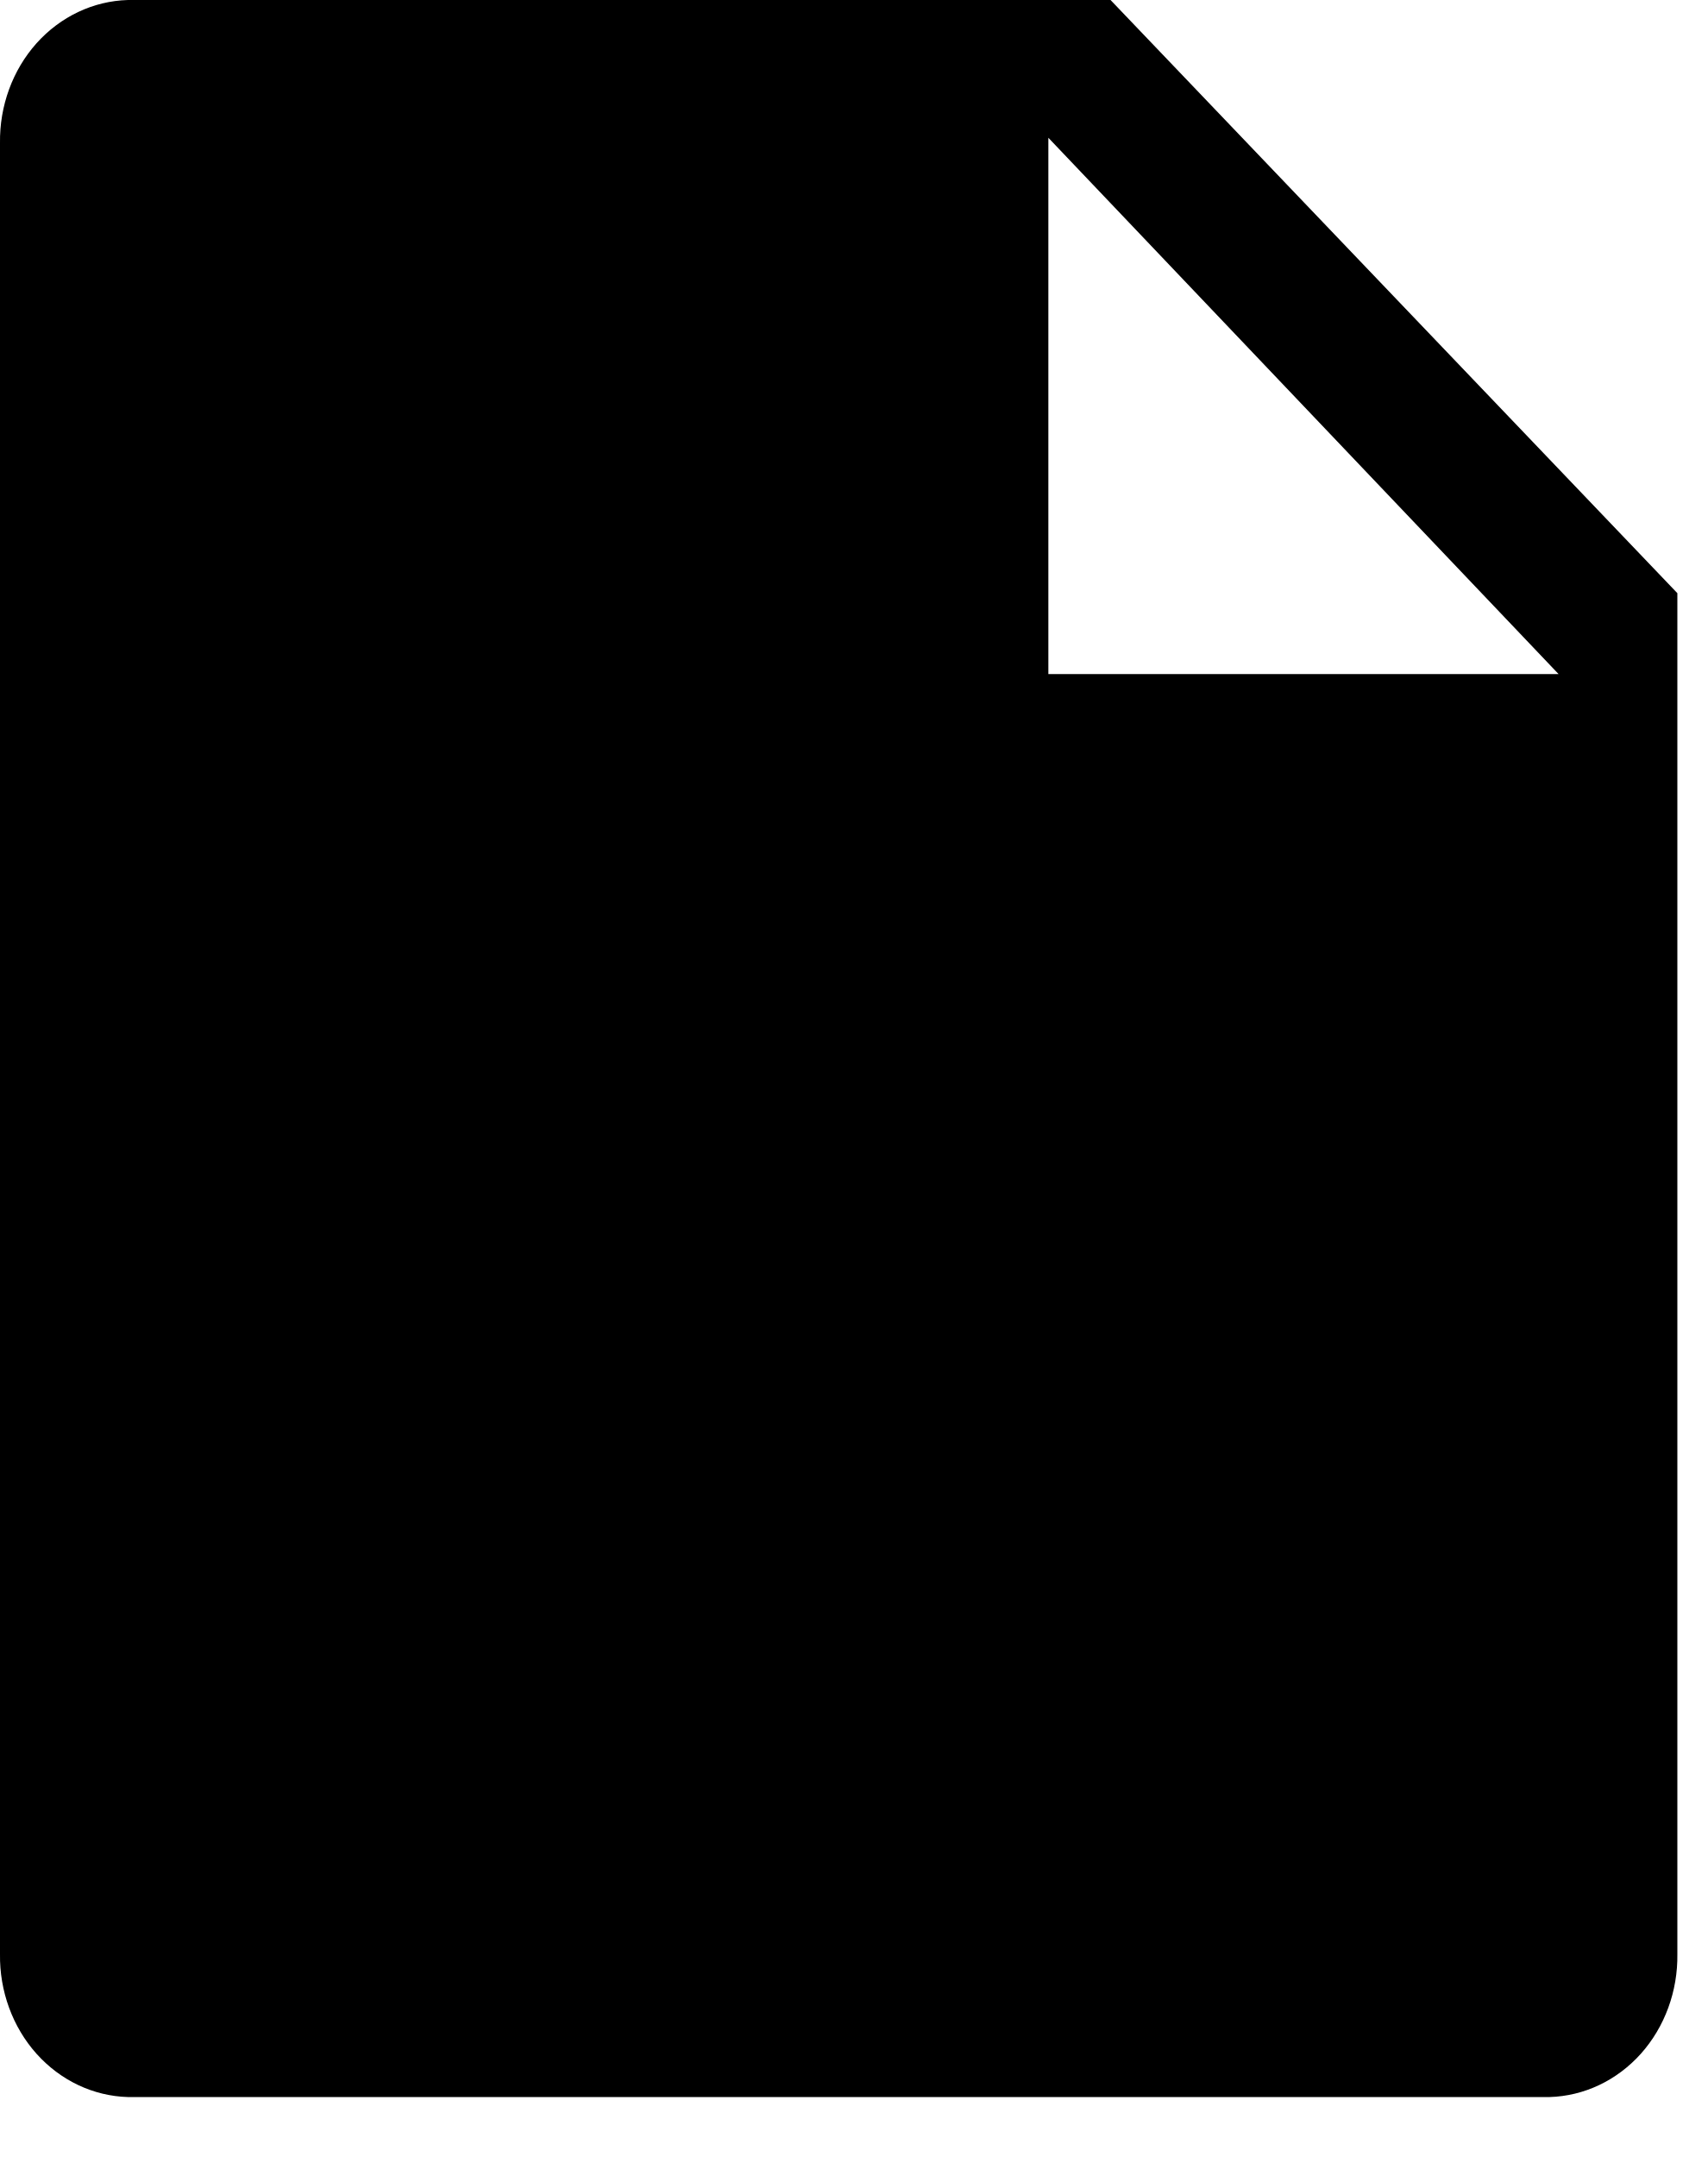
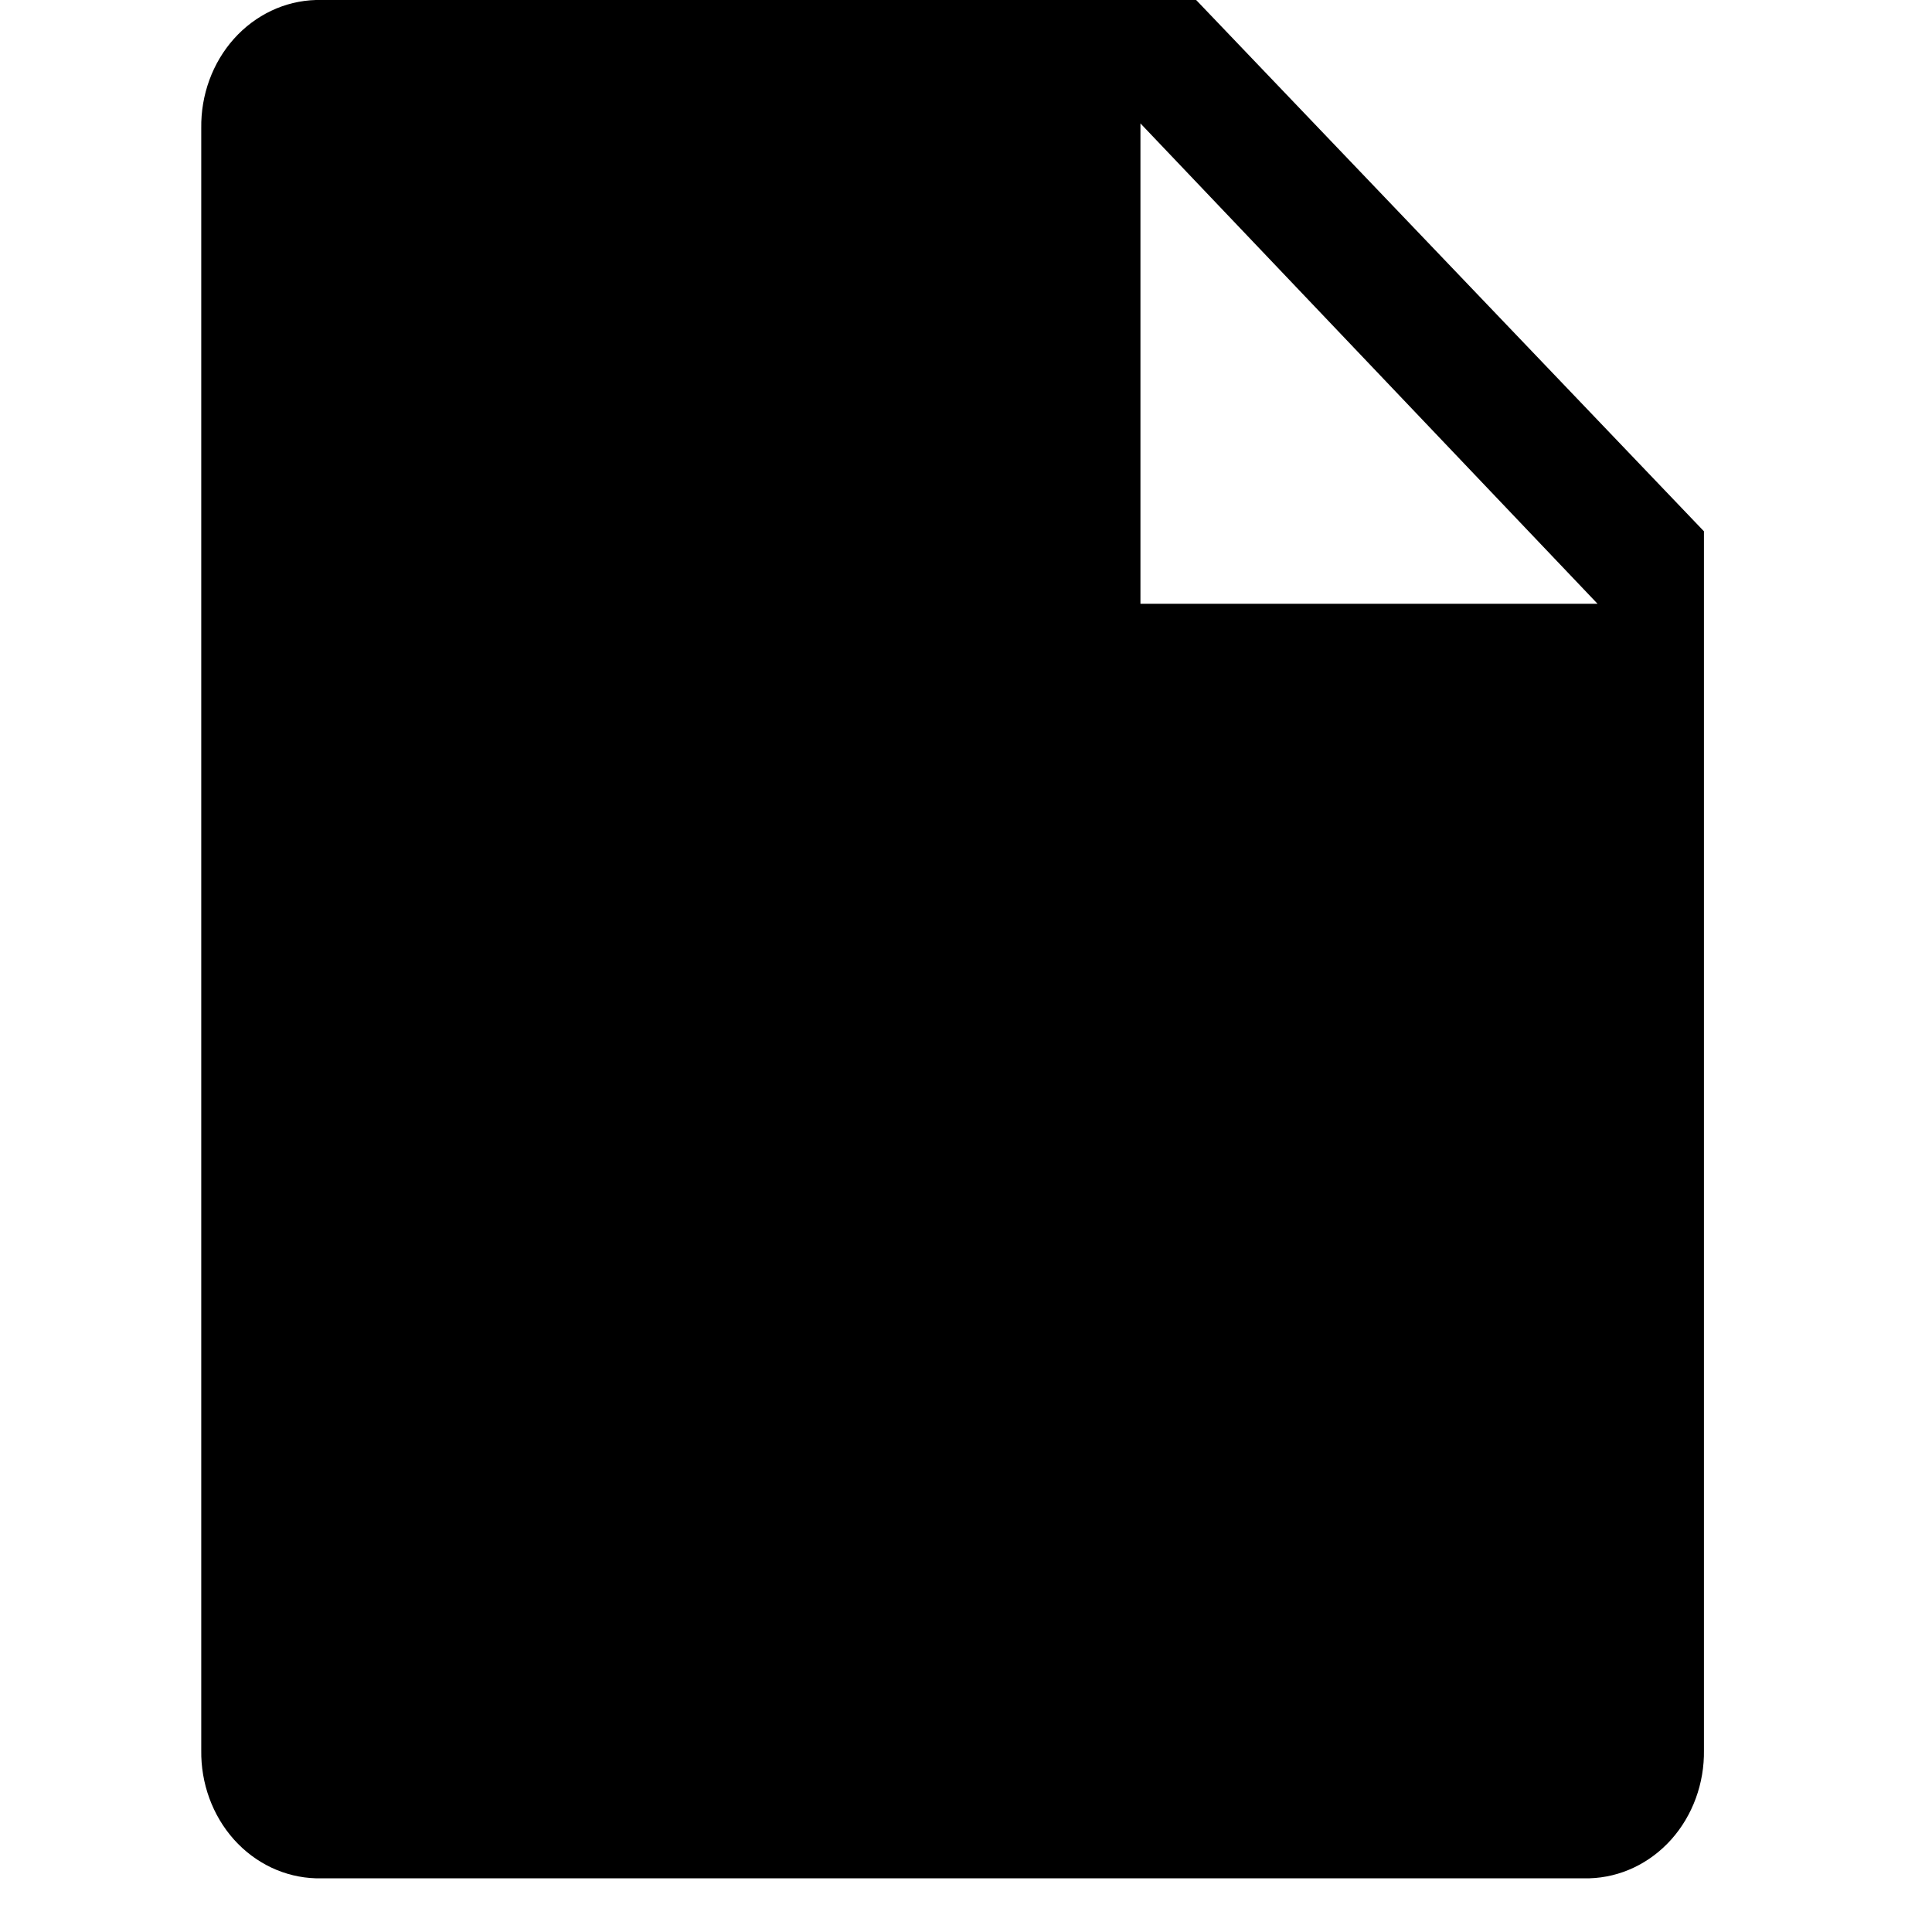
- <svg xmlns="http://www.w3.org/2000/svg" width="19" height="24" viewBox="0 0 19 24" fill="none">
+ <svg xmlns="http://www.w3.org/2000/svg" width="40" height="40" viewBox="0 0 19 24" fill="none">
  <path d="M12.359 0H1.424C1.038 0.011 0.673 0.184 0.406 0.482C0.14 0.78 -0.006 1.179 0 1.592V21.742C-0.006 22.154 0.14 22.553 0.406 22.851C0.673 23.149 1.038 23.322 1.424 23.333H17.244C17.629 23.322 17.994 23.149 18.261 22.851C18.527 22.553 18.673 22.154 18.667 21.742V6.6L12.359 0ZM11.667 7.5V1.533L17.345 7.5H11.667Z" fill="black" />
</svg>
